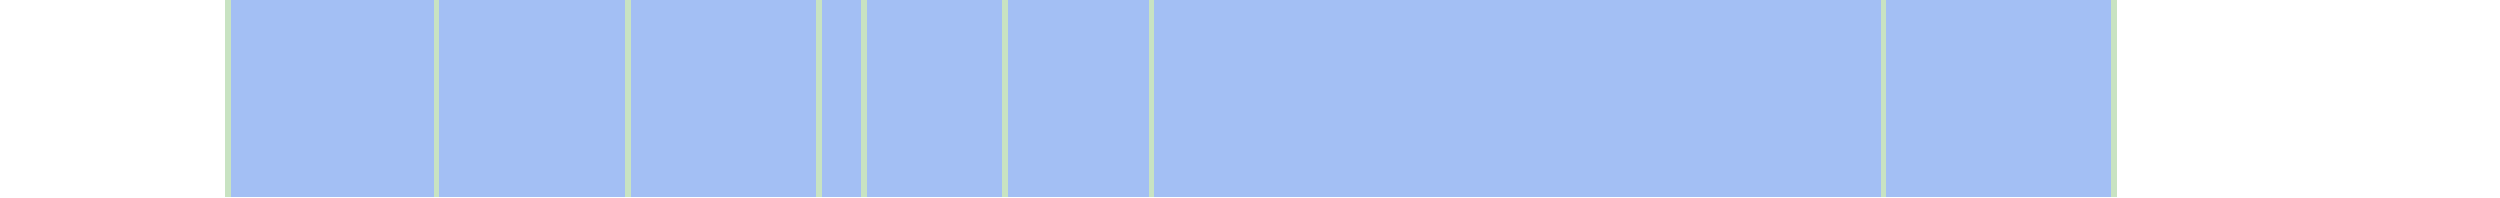
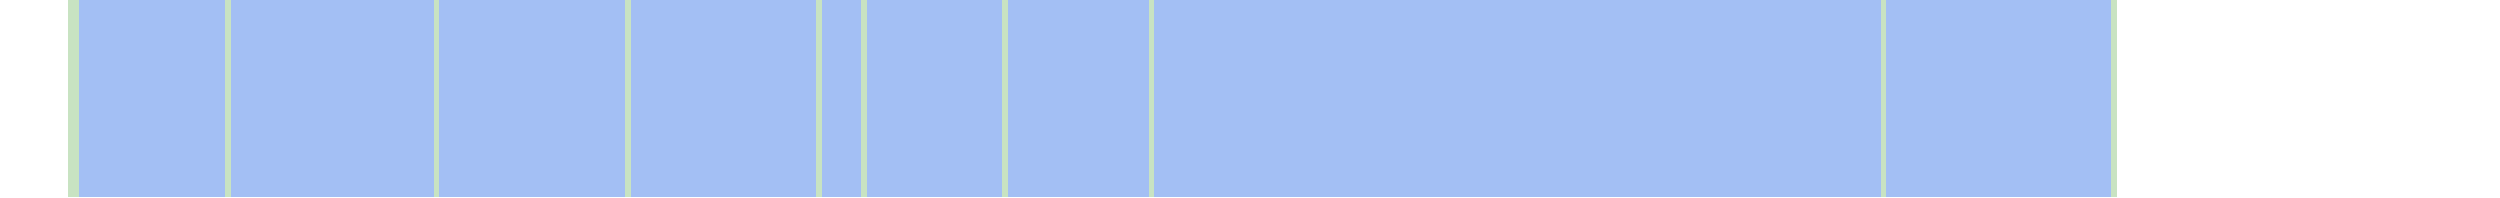
<svg xmlns="http://www.w3.org/2000/svg" viewBox="0 0 444 35" shape-rendering="crispEdges">
-   <rect y="0" x="40" width="336" height="35" fill="#a3bff4" />
+   <rect y="0" x="12" width="364" height="35" fill="#a3bff4" />
+   <rect y="0" x="12" width="1" height="35" fill="#c8e3c2" />
+   <rect y="0" x="13" width="1" height="35" fill="#c8e3c2" />
  <rect y="0" x="40" width="1" height="35" fill="#c8e3c2" />
  <rect y="0" x="77" width="1" height="35" fill="#c8e3c2" />
  <rect y="0" x="111" width="1" height="35" fill="#c8e3c2" />
  <rect y="0" x="145" width="1" height="35" fill="#c8e3c2" />
  <rect y="0" x="153" width="1" height="35" fill="#c8e3c2" />
  <rect y="0" x="178" width="1" height="35" fill="#c8e3c2" />
  <rect y="0" x="204" width="1" height="35" fill="#c8e3c2" />
  <rect y="0" x="334" width="1" height="35" fill="#c8e3c2" />
  <rect y="0" x="375" width="1" height="35" fill="#c8e3c2" />
</svg>
